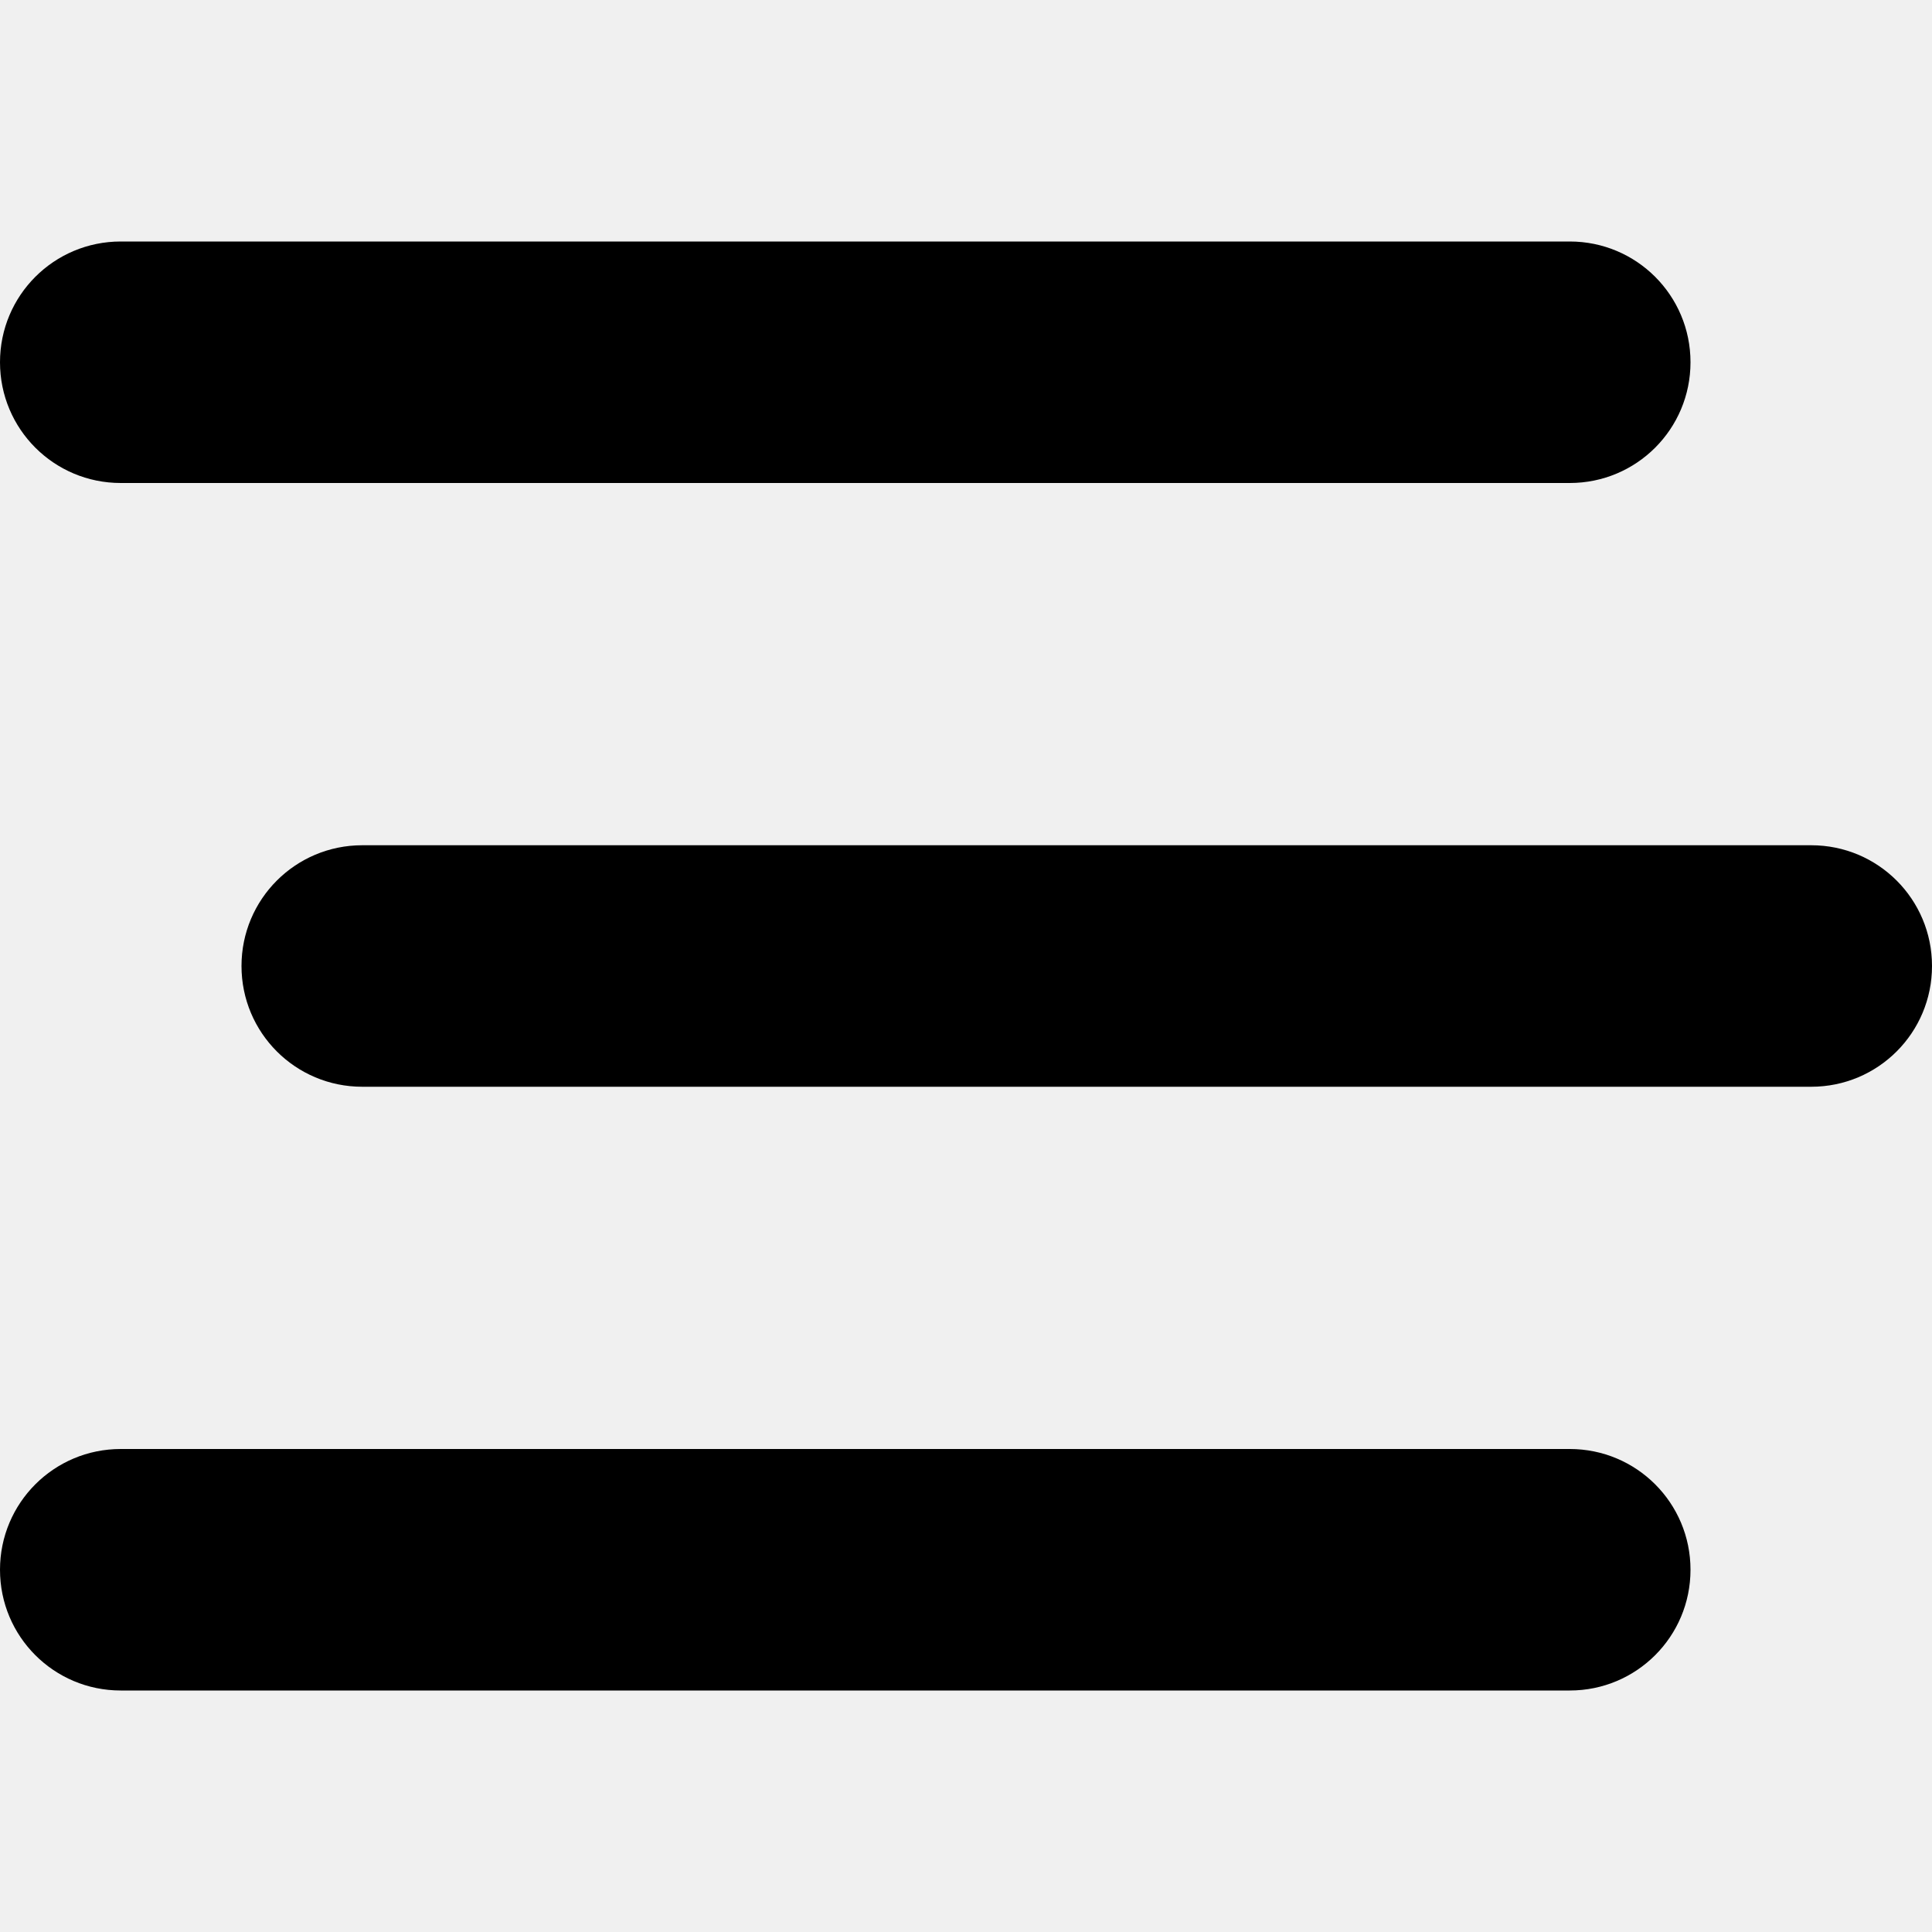
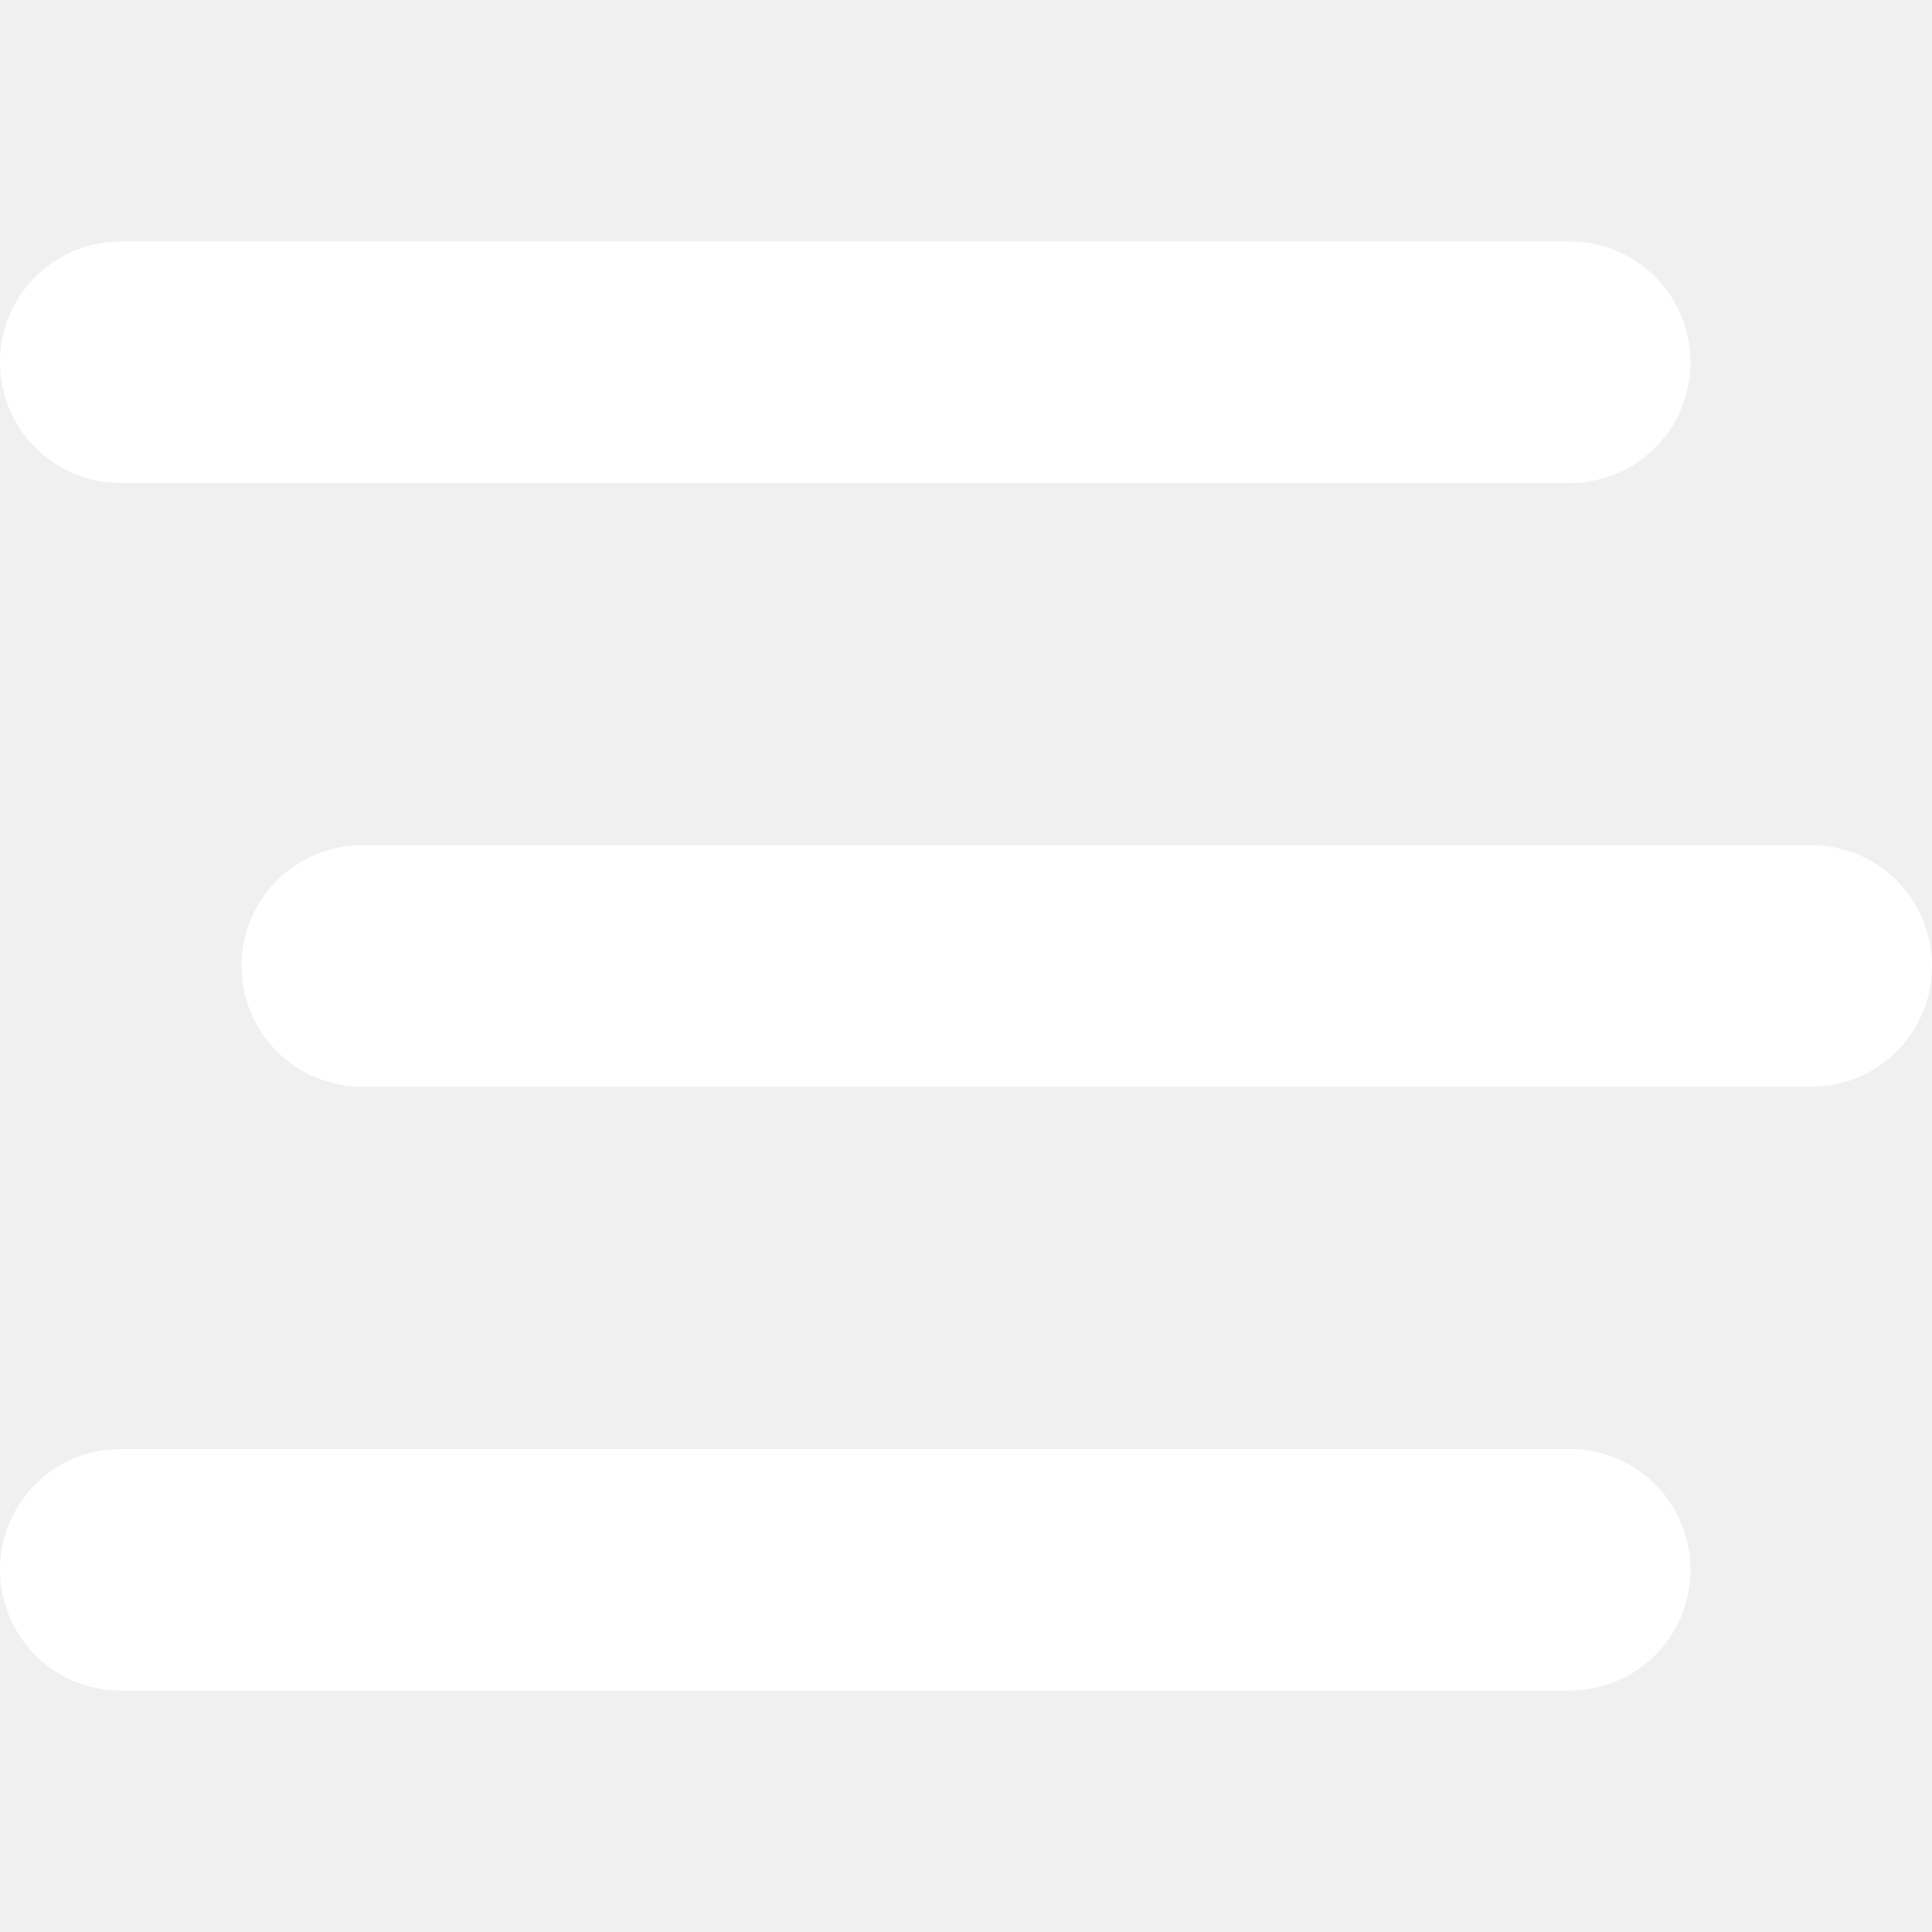
<svg xmlns="http://www.w3.org/2000/svg" viewBox="0 0 512 512">
-   <path d="M0 96C0 78.3 14.3 64 32 64H416c17.7 0 32 14.3 32 32s-14.3 32-32 32H32C14.3 128 0 113.7 0 96zM64 256c0-17.7 14.3-32 32-32H480c17.7 0 32 14.3 32 32s-14.3 32-32 32H96c-17.7 0-32-14.3-32-32zM448 416c0 17.7-14.3 32-32 32H32c-17.7 0-32-14.3-32-32s14.3-32 32-32H416c17.7 0 32 14.3 32 32z" />
+   <path fill="#ffffff" d="M0 96C0 78.3 14.3 64 32 64H416c17.7 0 32 14.3 32 32s-14.3 32-32 32H32C14.3 128 0 113.7 0 96zM64 256c0-17.7 14.3-32 32-32H480c17.7 0 32 14.3 32 32s-14.3 32-32 32H96c-17.7 0-32-14.3-32-32zM448 416c0 17.7-14.3 32-32 32H32c-17.7 0-32-14.3-32-32s14.3-32 32-32H416c17.7 0 32 14.3 32 32z" />
</svg>
